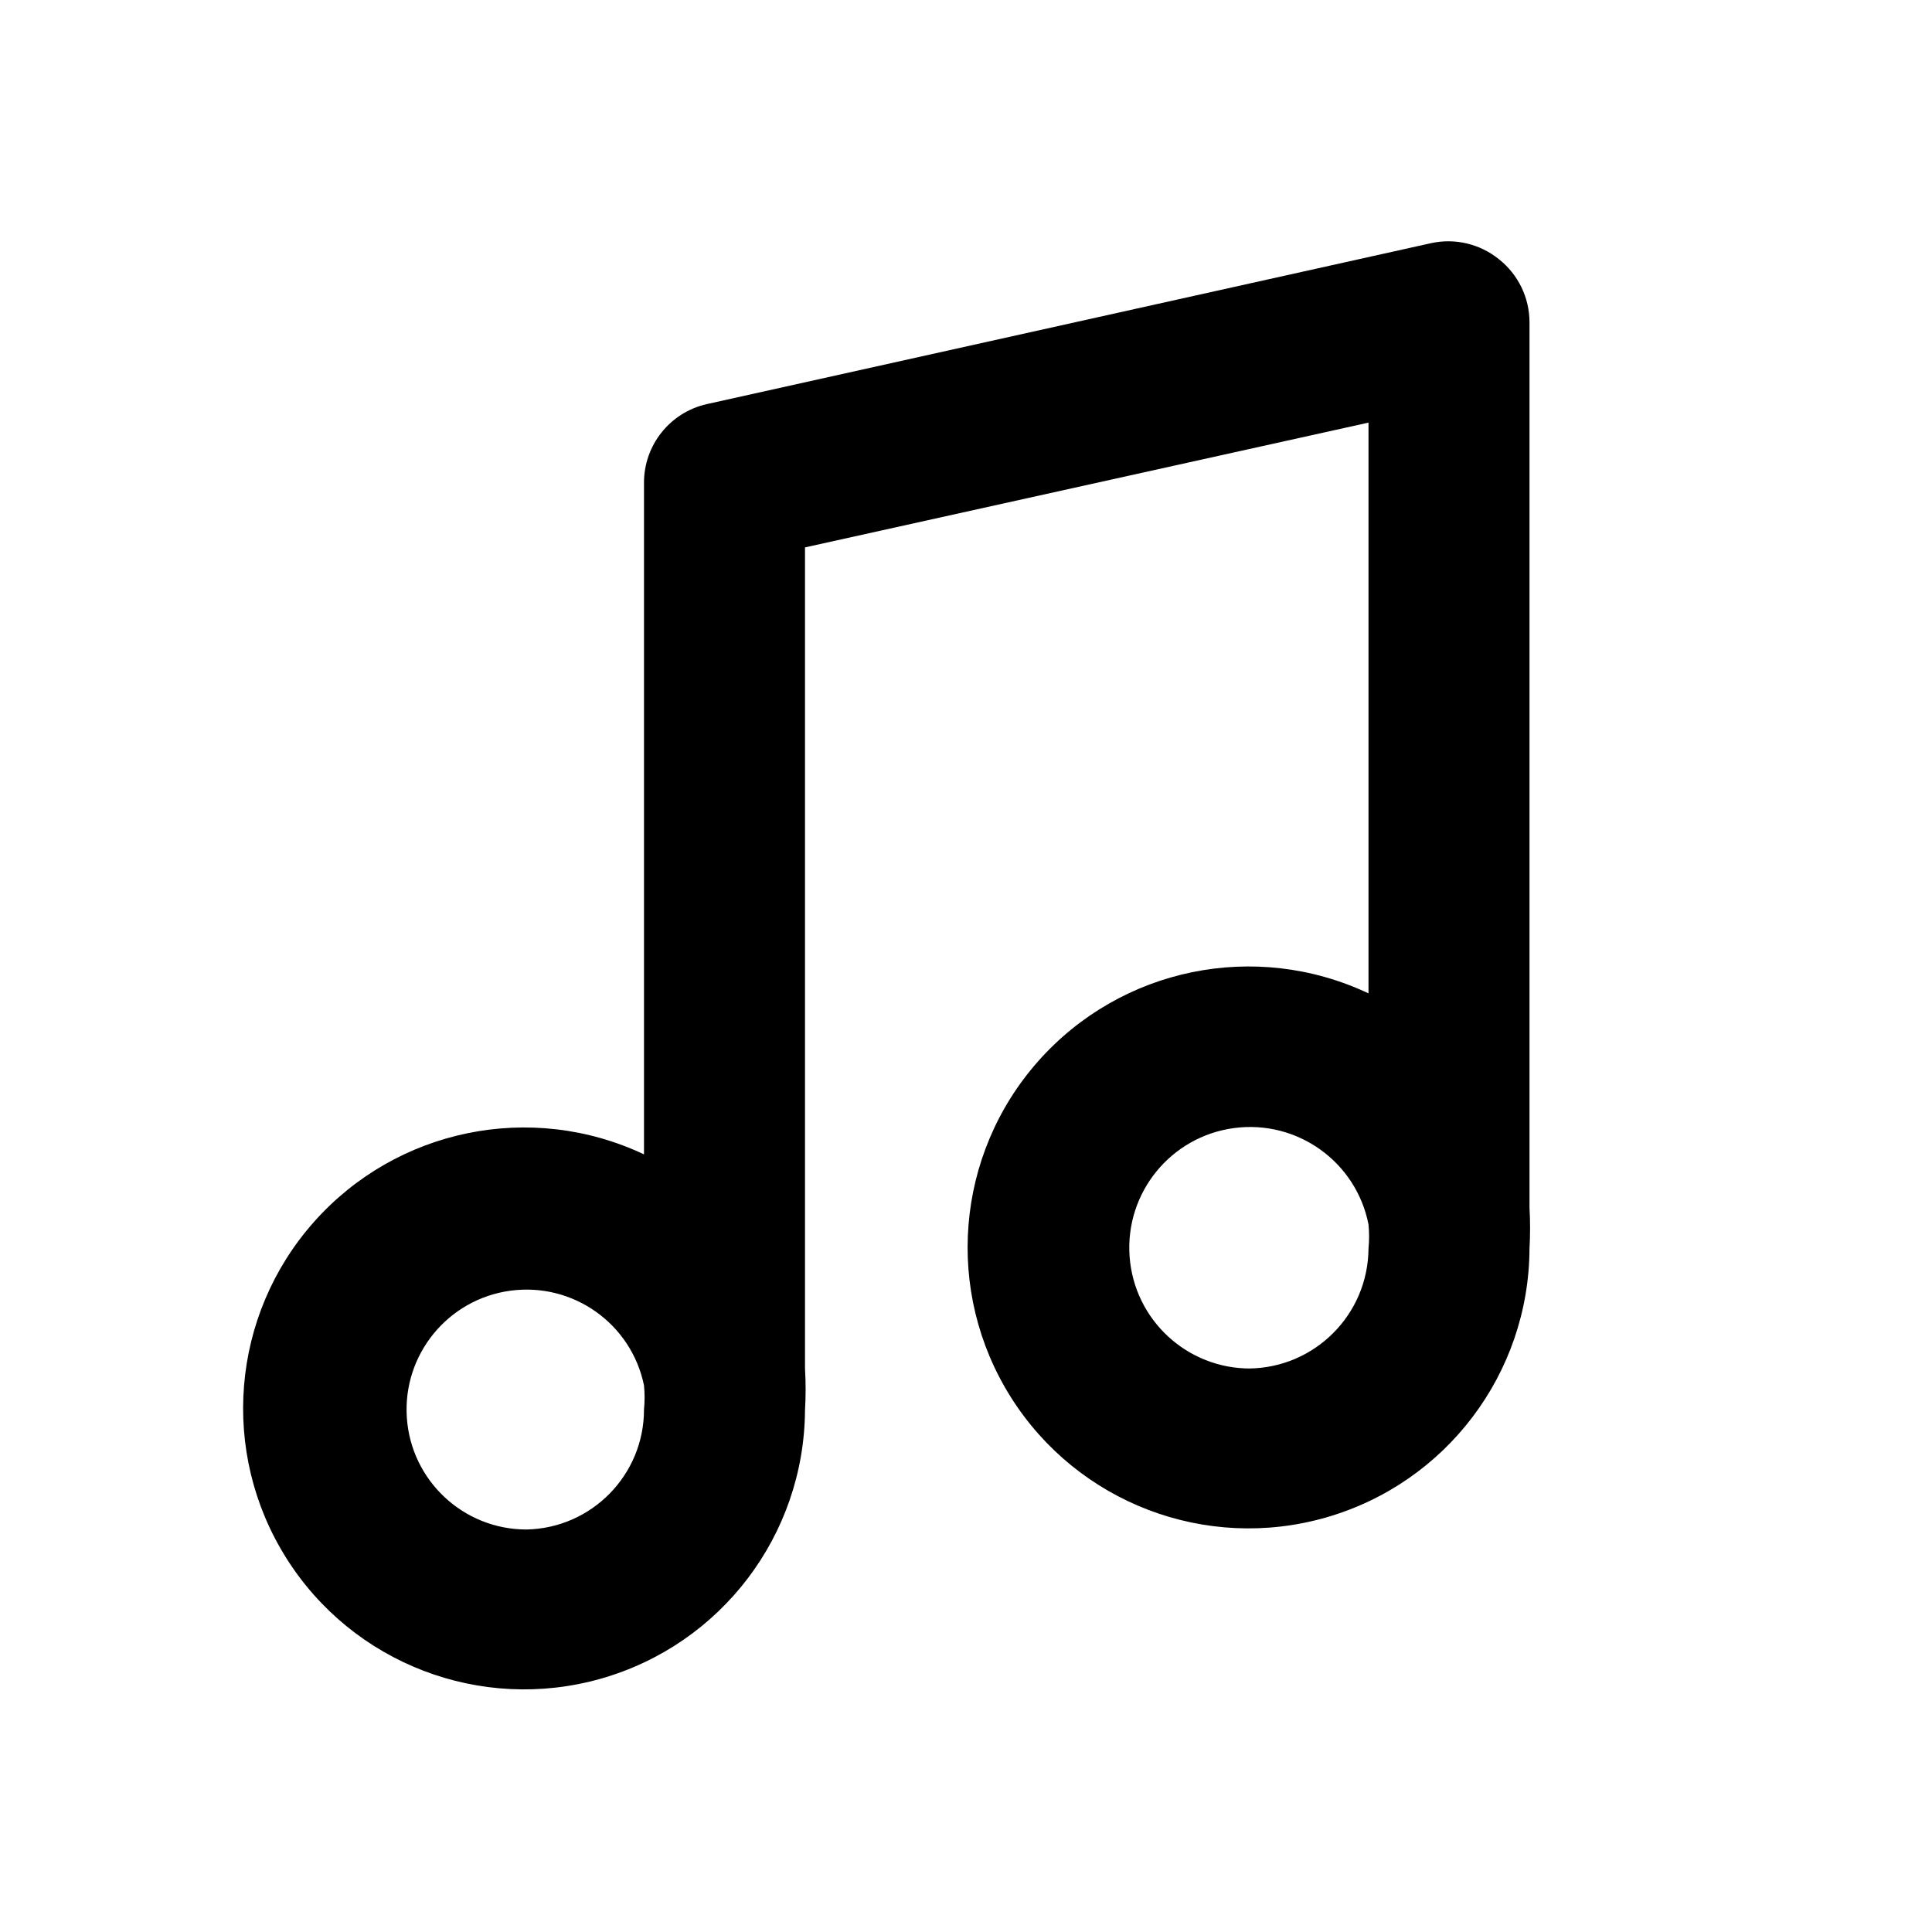
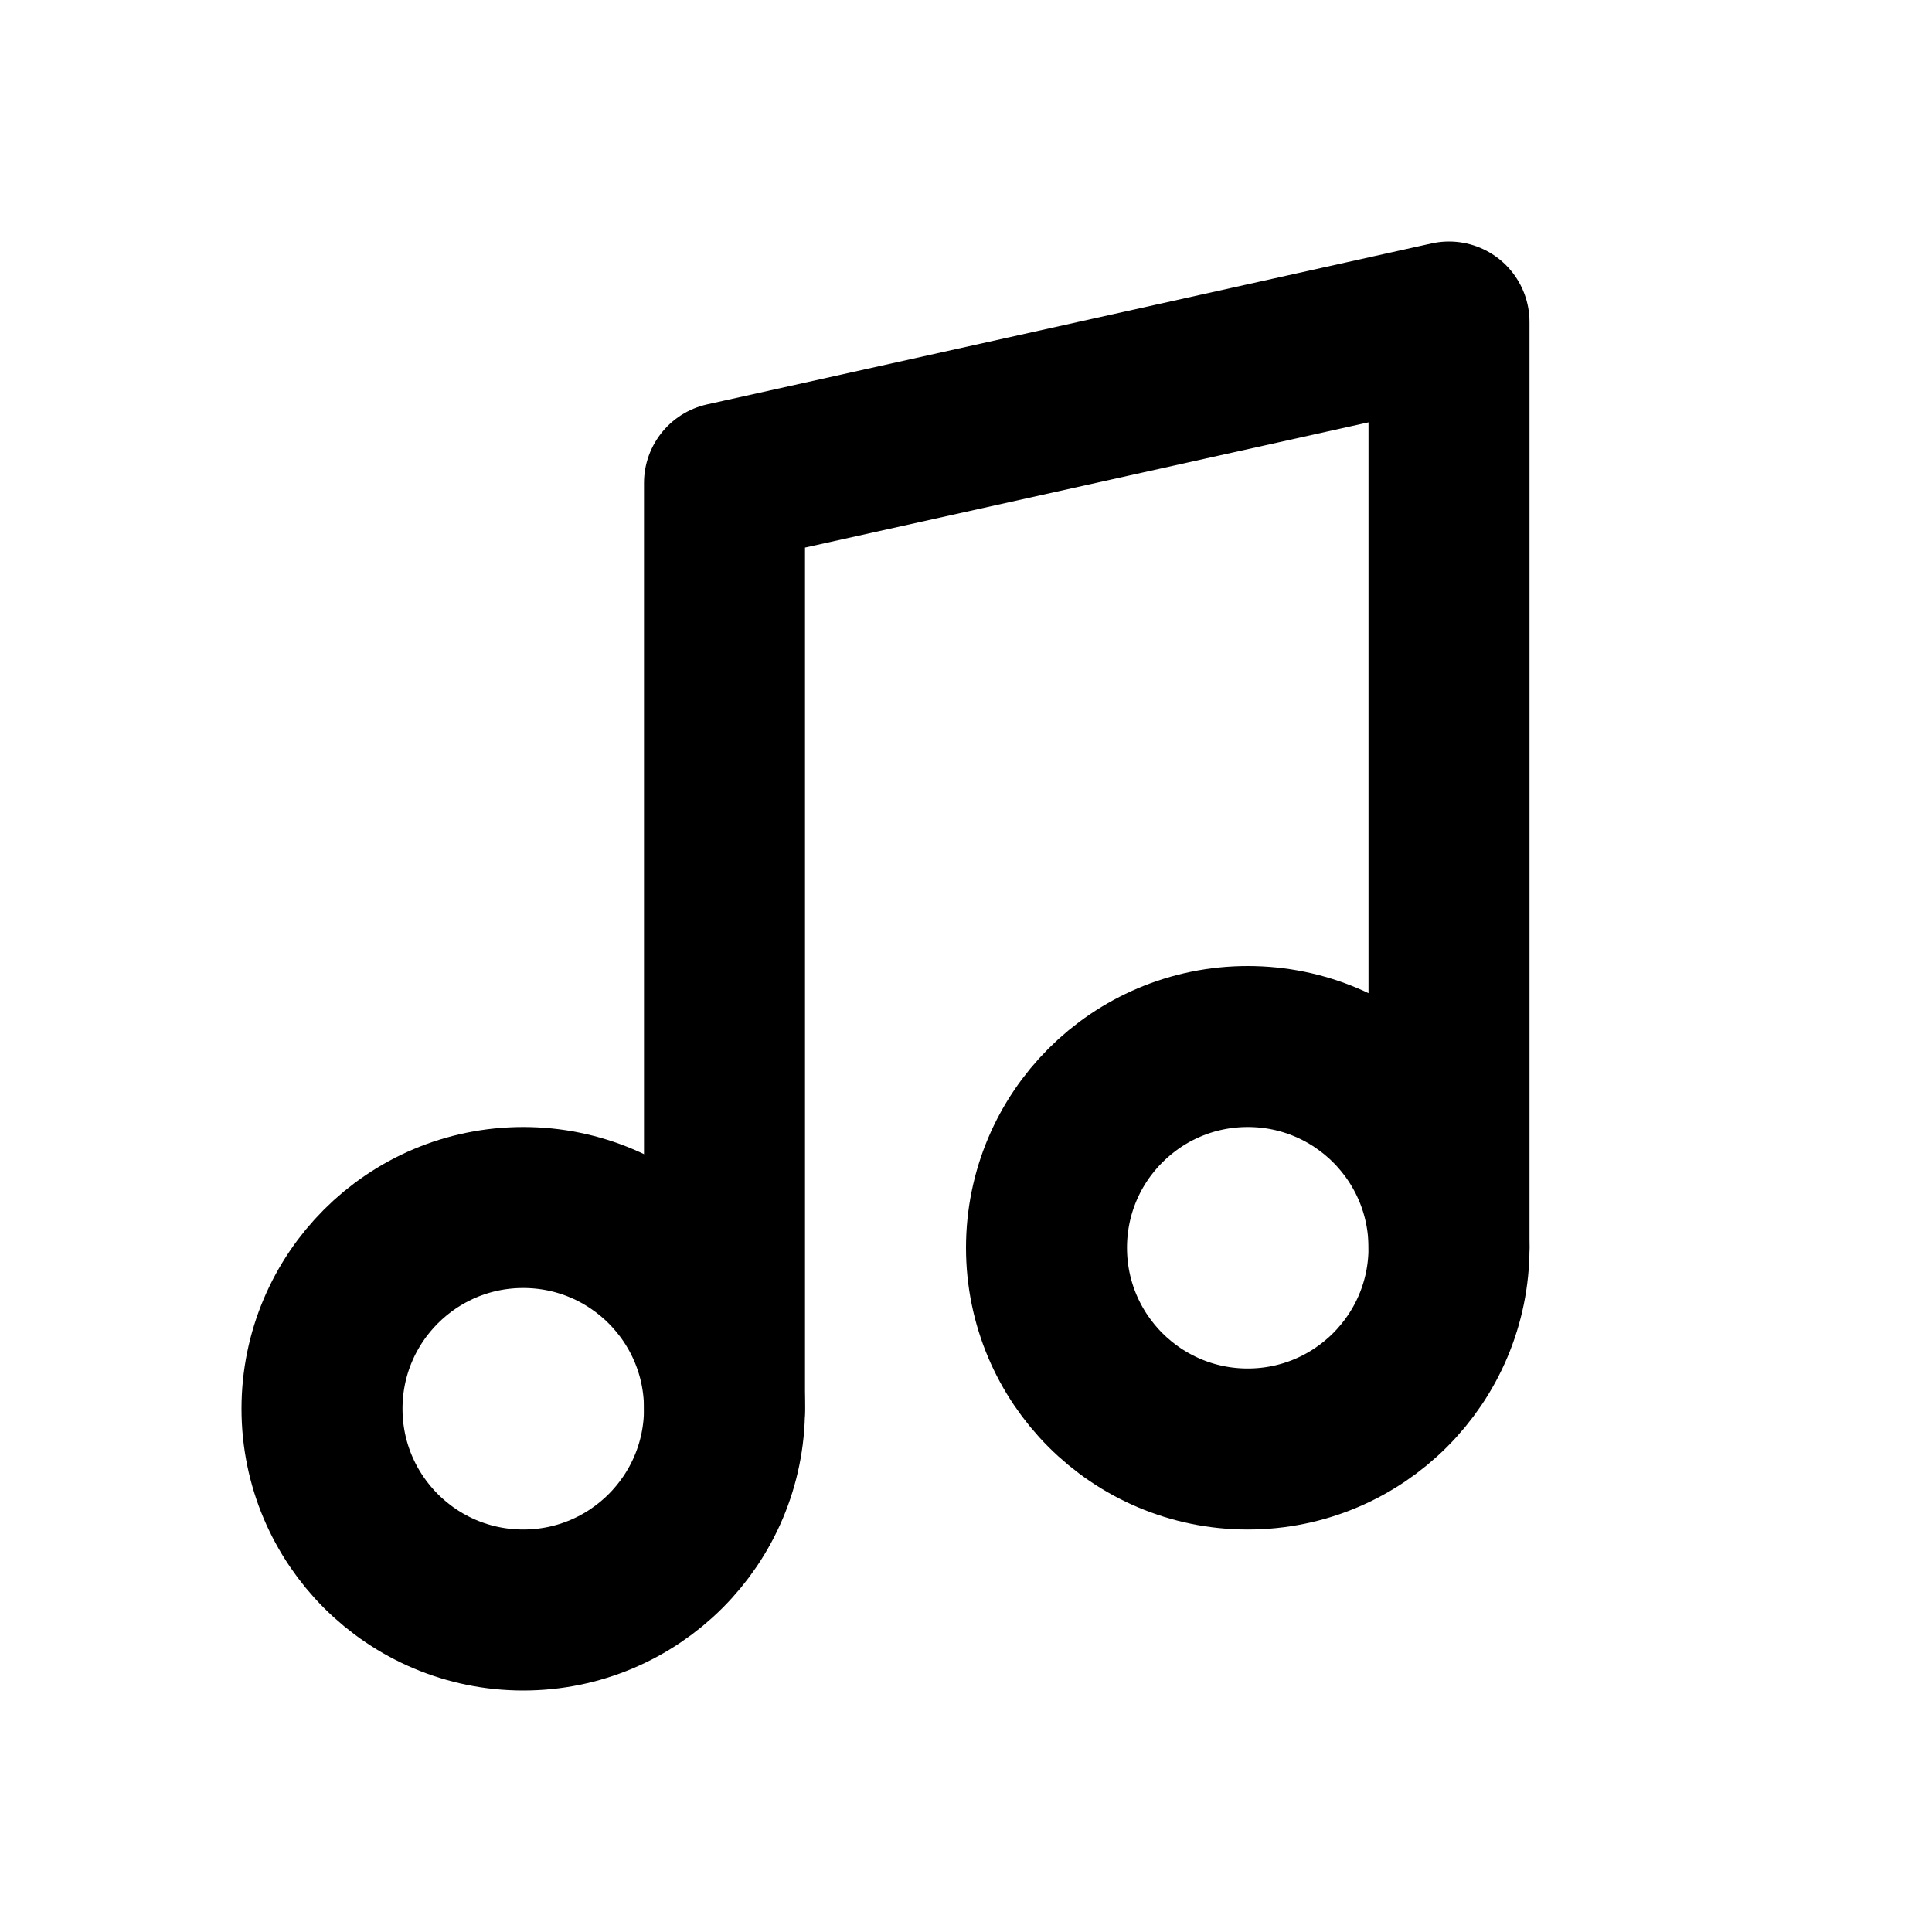
<svg xmlns="http://www.w3.org/2000/svg" width="128" height="128" viewBox="0 0 24 24">
-   <g id="evaMusicOutline0">
-     <g id="evaMusicOutline1">
-       <path id="evaMusicOutline2" fill="#000000" d="M19 15V4a1 1 0 0 0-.38-.78a1 1 0 0 0-.84-.2l-9 2A1 1 0 0 0 8 6v8.34a3.49 3.49 0 1 0 2 3.18a4.36 4.36 0 0 0 0-.52V6.8l7-1.55v7.09a3.49 3.49 0 1 0 2 3.17a4.57 4.57 0 0 0 0-.51ZM6.54 19A1.49 1.49 0 1 1 8 17.21a1.53 1.53 0 0 1 0 .3A1.49 1.49 0 0 1 6.54 19Zm9-2A1.5 1.5 0 1 1 17 15.21a1.53 1.53 0 0 1 0 .3A1.5 1.5 0 0 1 15.51 17Z" />
-     </g>
+   <g fill="none" stroke="#000000" stroke-linecap="round" stroke-linejoin="round" stroke-width="2">
+     <path d="M4 17.5a2.5 2.5 0 1 0 5 0a2.5 2.5 0 1 0 -5 0" />
+     <path d="M13 15.5a2.5 2.5 0 1 0 5 0a2.5 2.5 0 1 0 -5 0" />
+     <path d="M9 17.5V6l9-2v11.5" />
  </g>
</svg>
